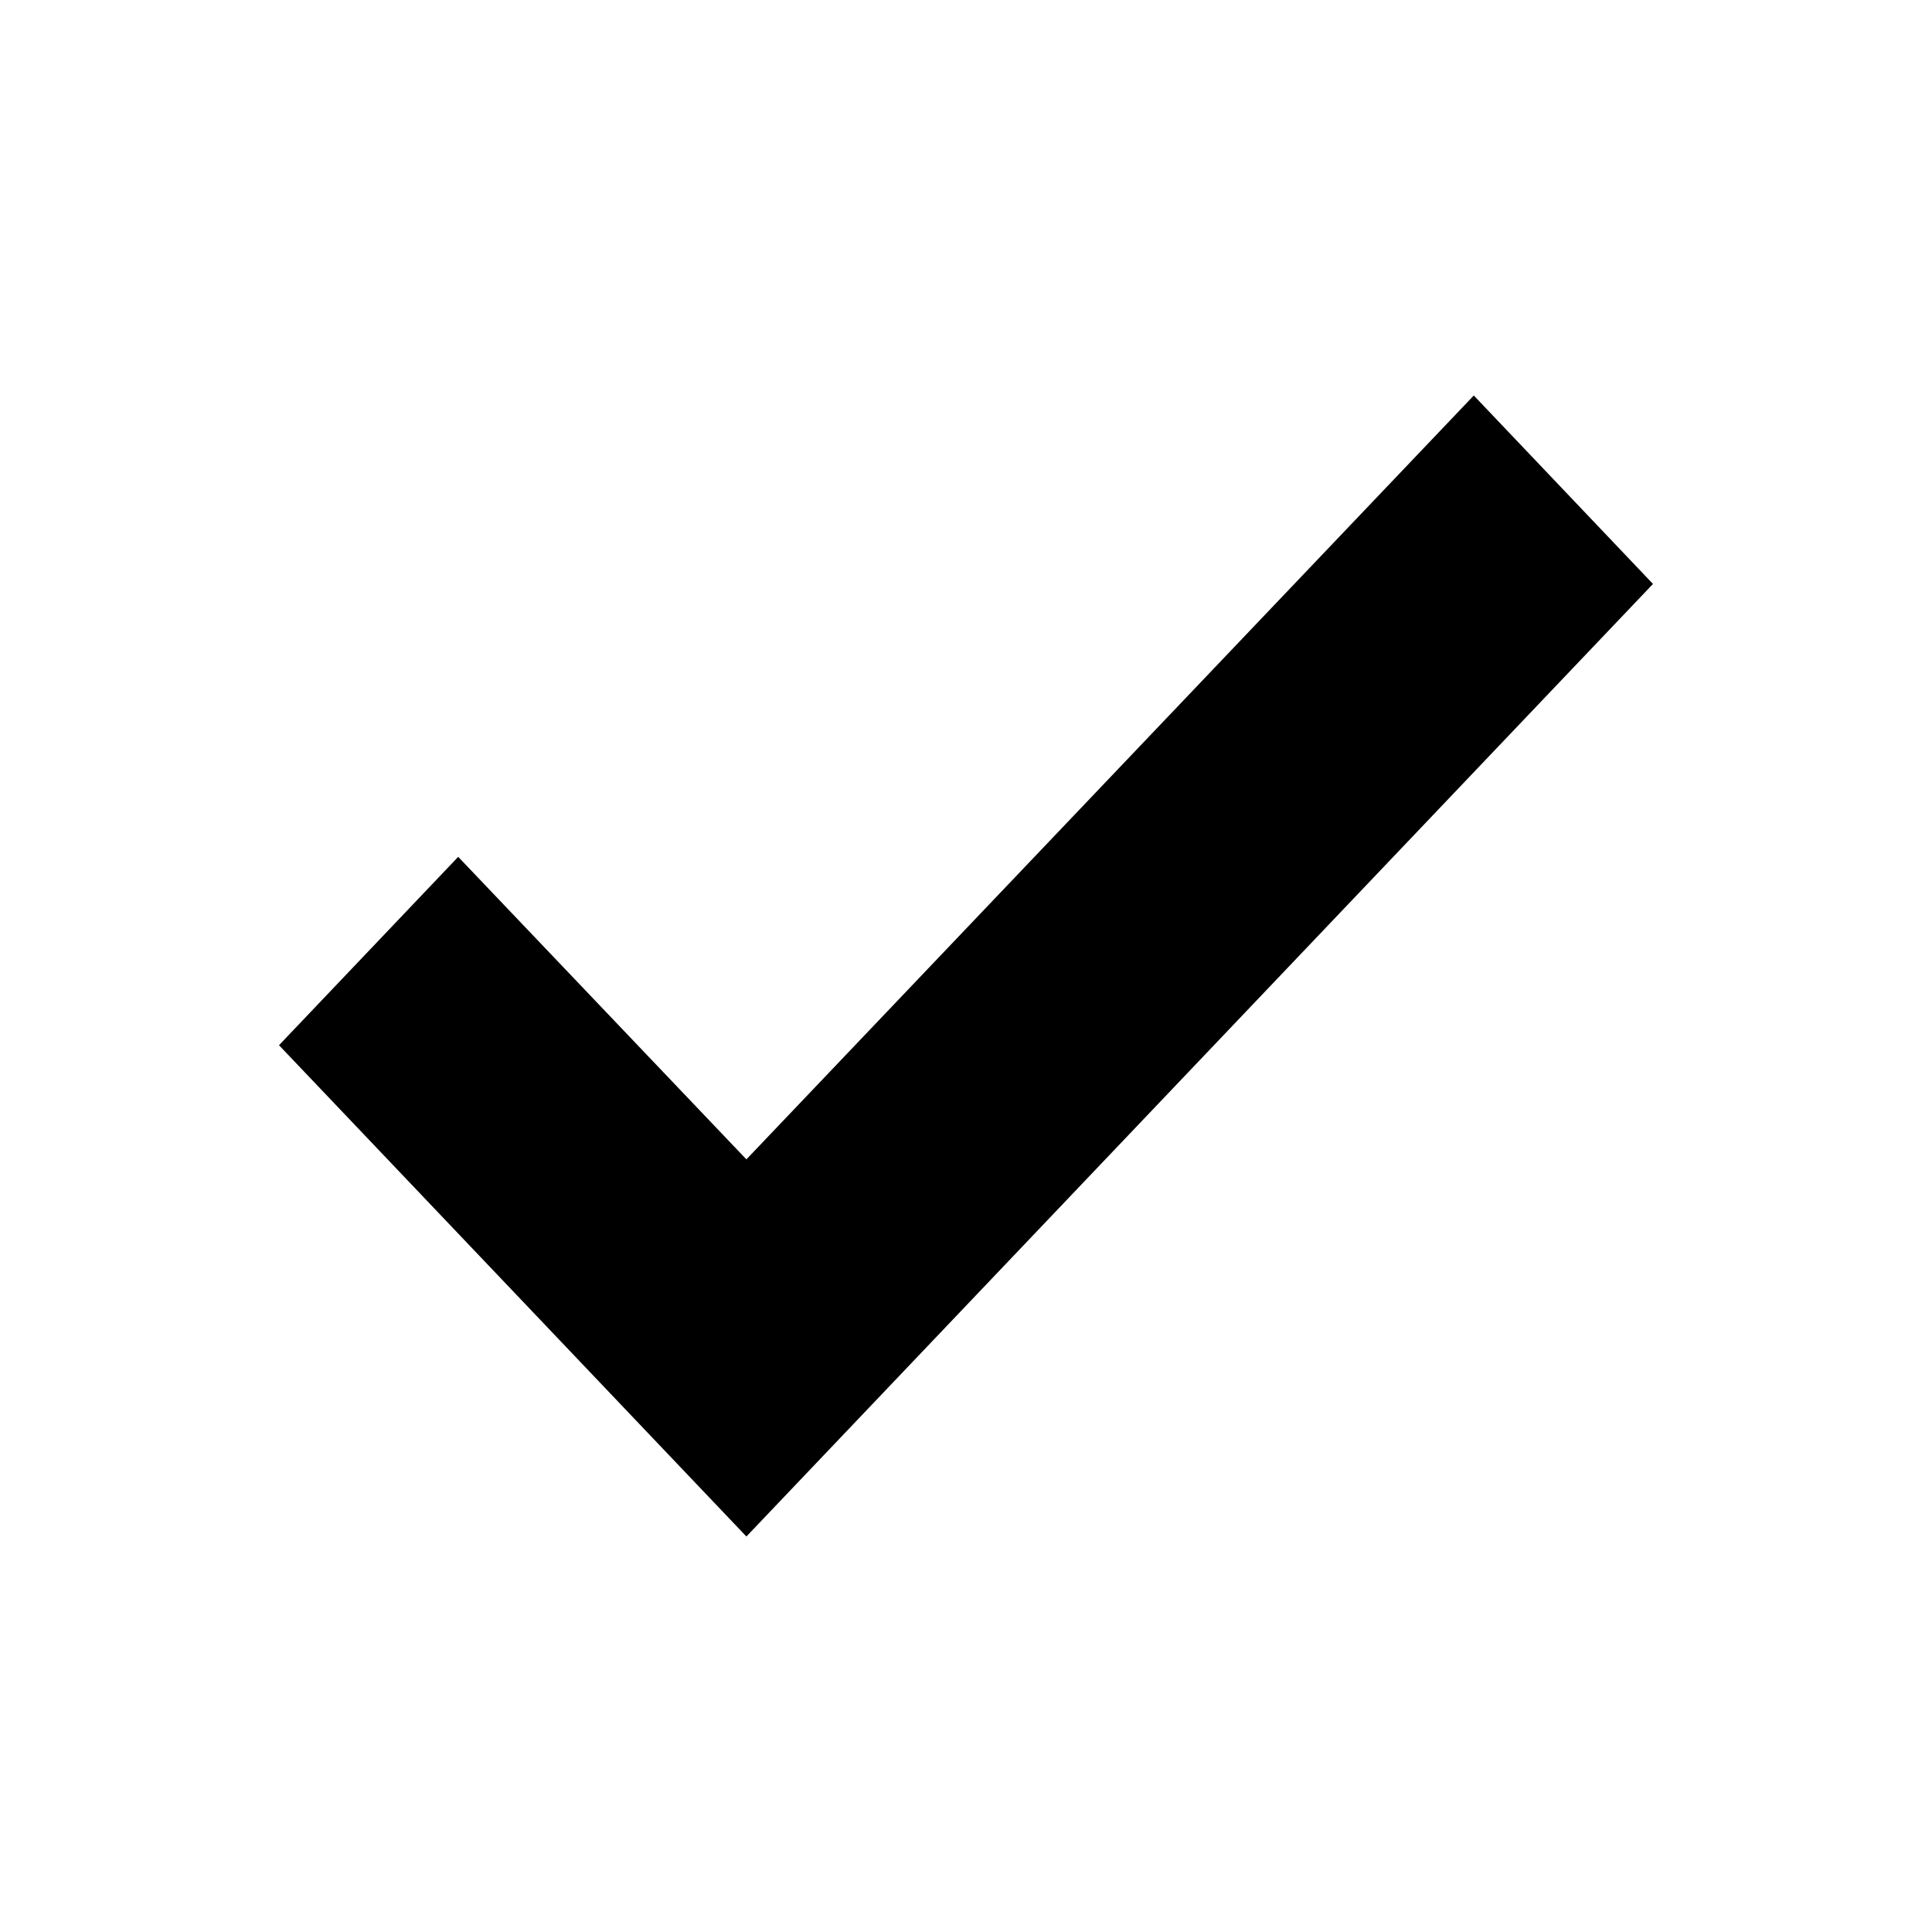
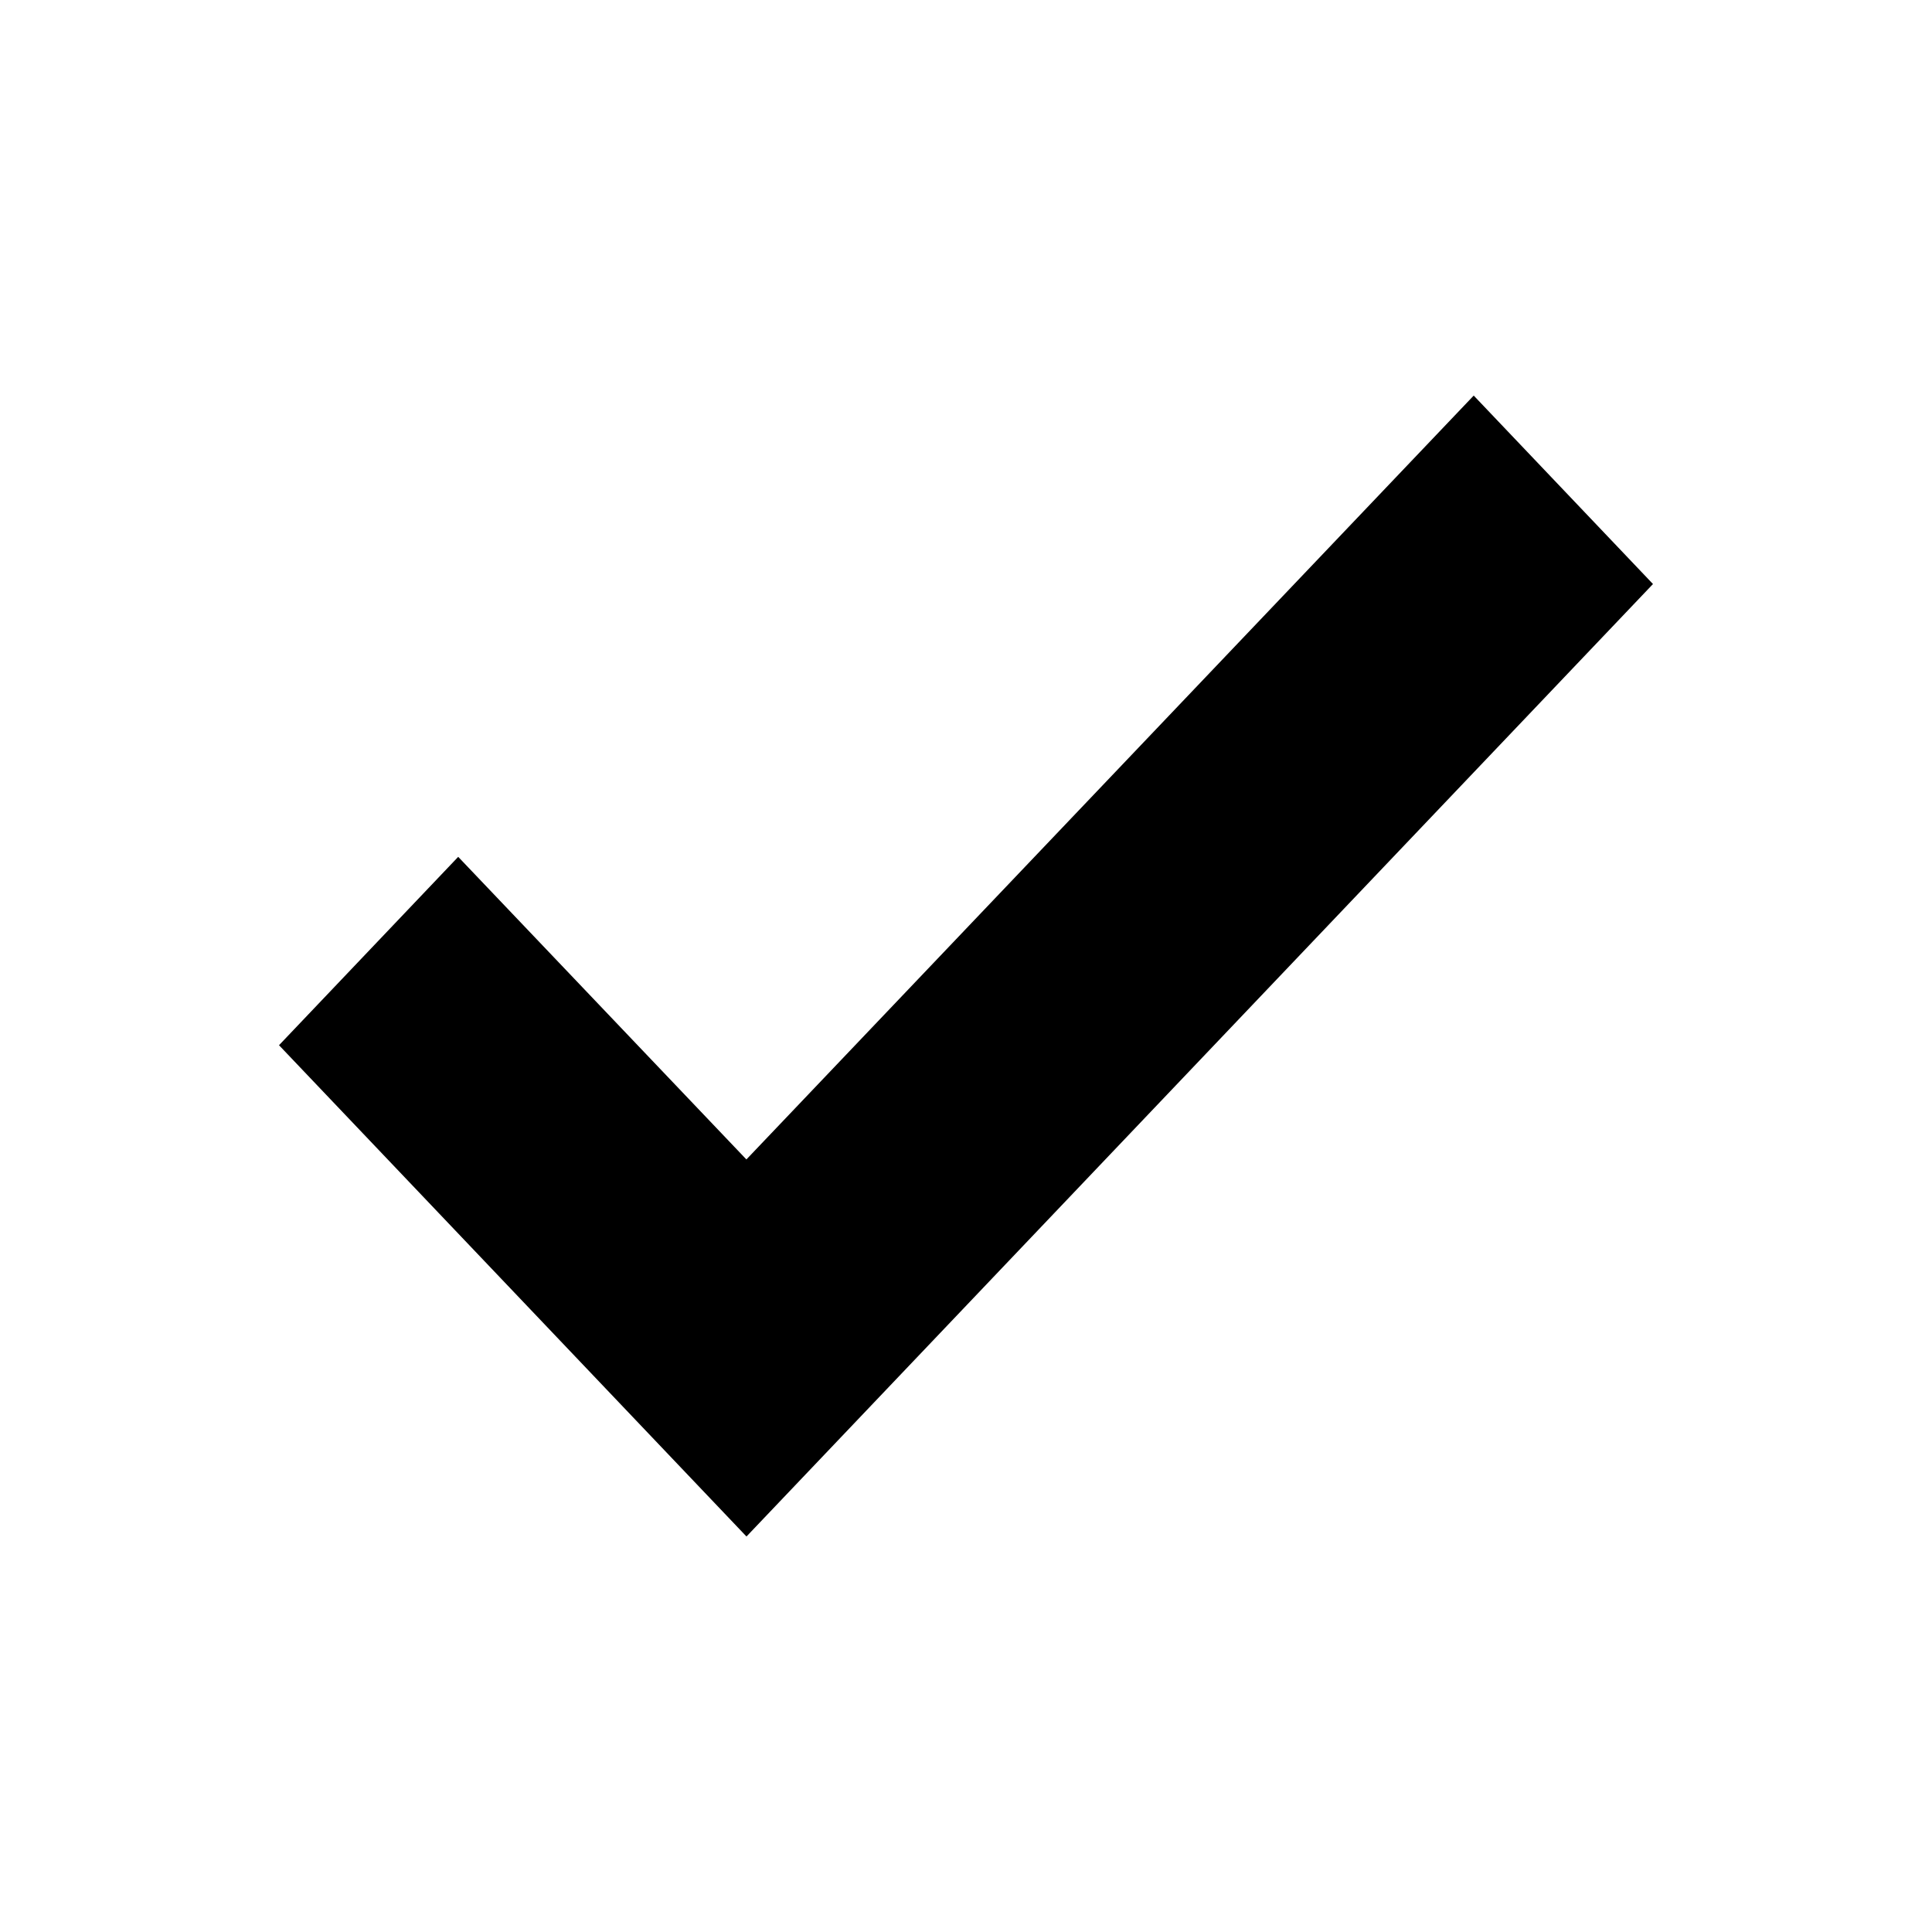
- <svg xmlns="http://www.w3.org/2000/svg" viewBox="0 0 24 24" aria-hidden="true" focusable="false">
-   <path fill="currentColor" d="M5.692 10.644L9.272 14.402L18.308 4.913L20.534 7.254L9.272 19.087L3.466 12.984L5.692 10.644Z" />
+ <svg xmlns="http://www.w3.org/2000/svg" aria-hidden="true" focusable="false" viewBox="0 0 24 24">
+   <path fill="currentColor" d="m5.692 10.644 3.58 3.759 9.035-9.489 2.227 2.341L9.273 19.087l-5.807-6.103z" />
</svg>
